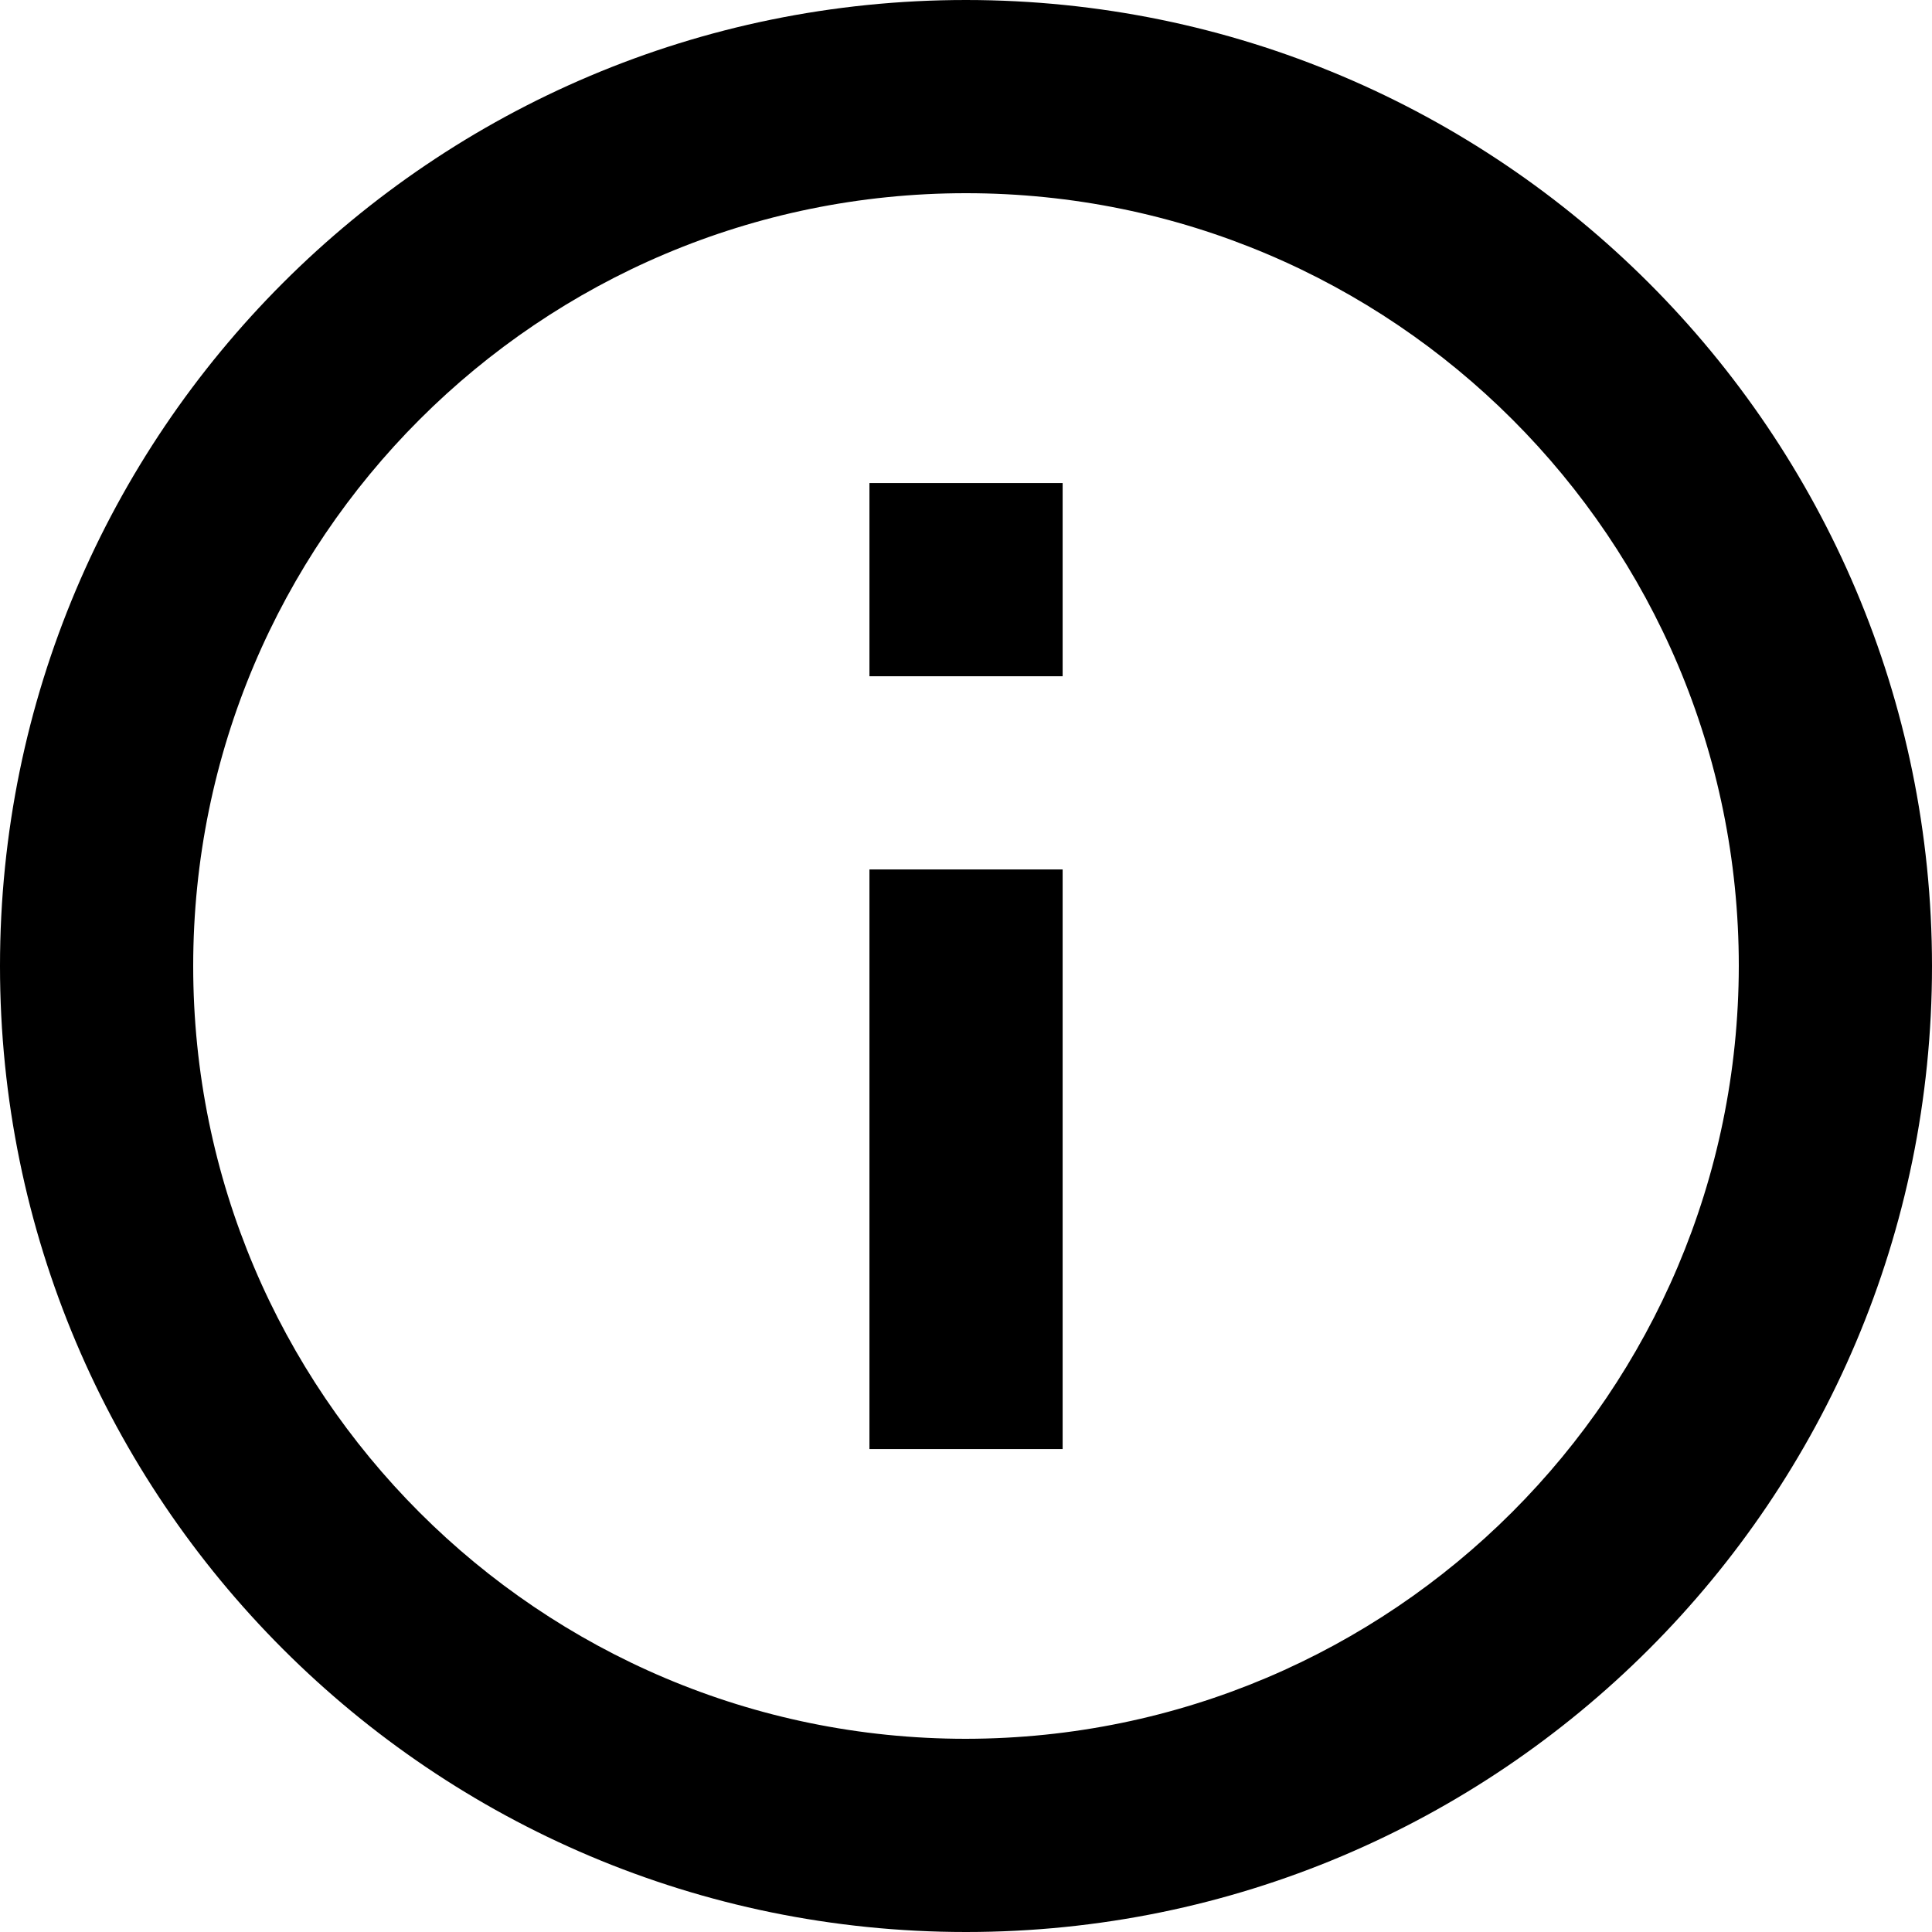
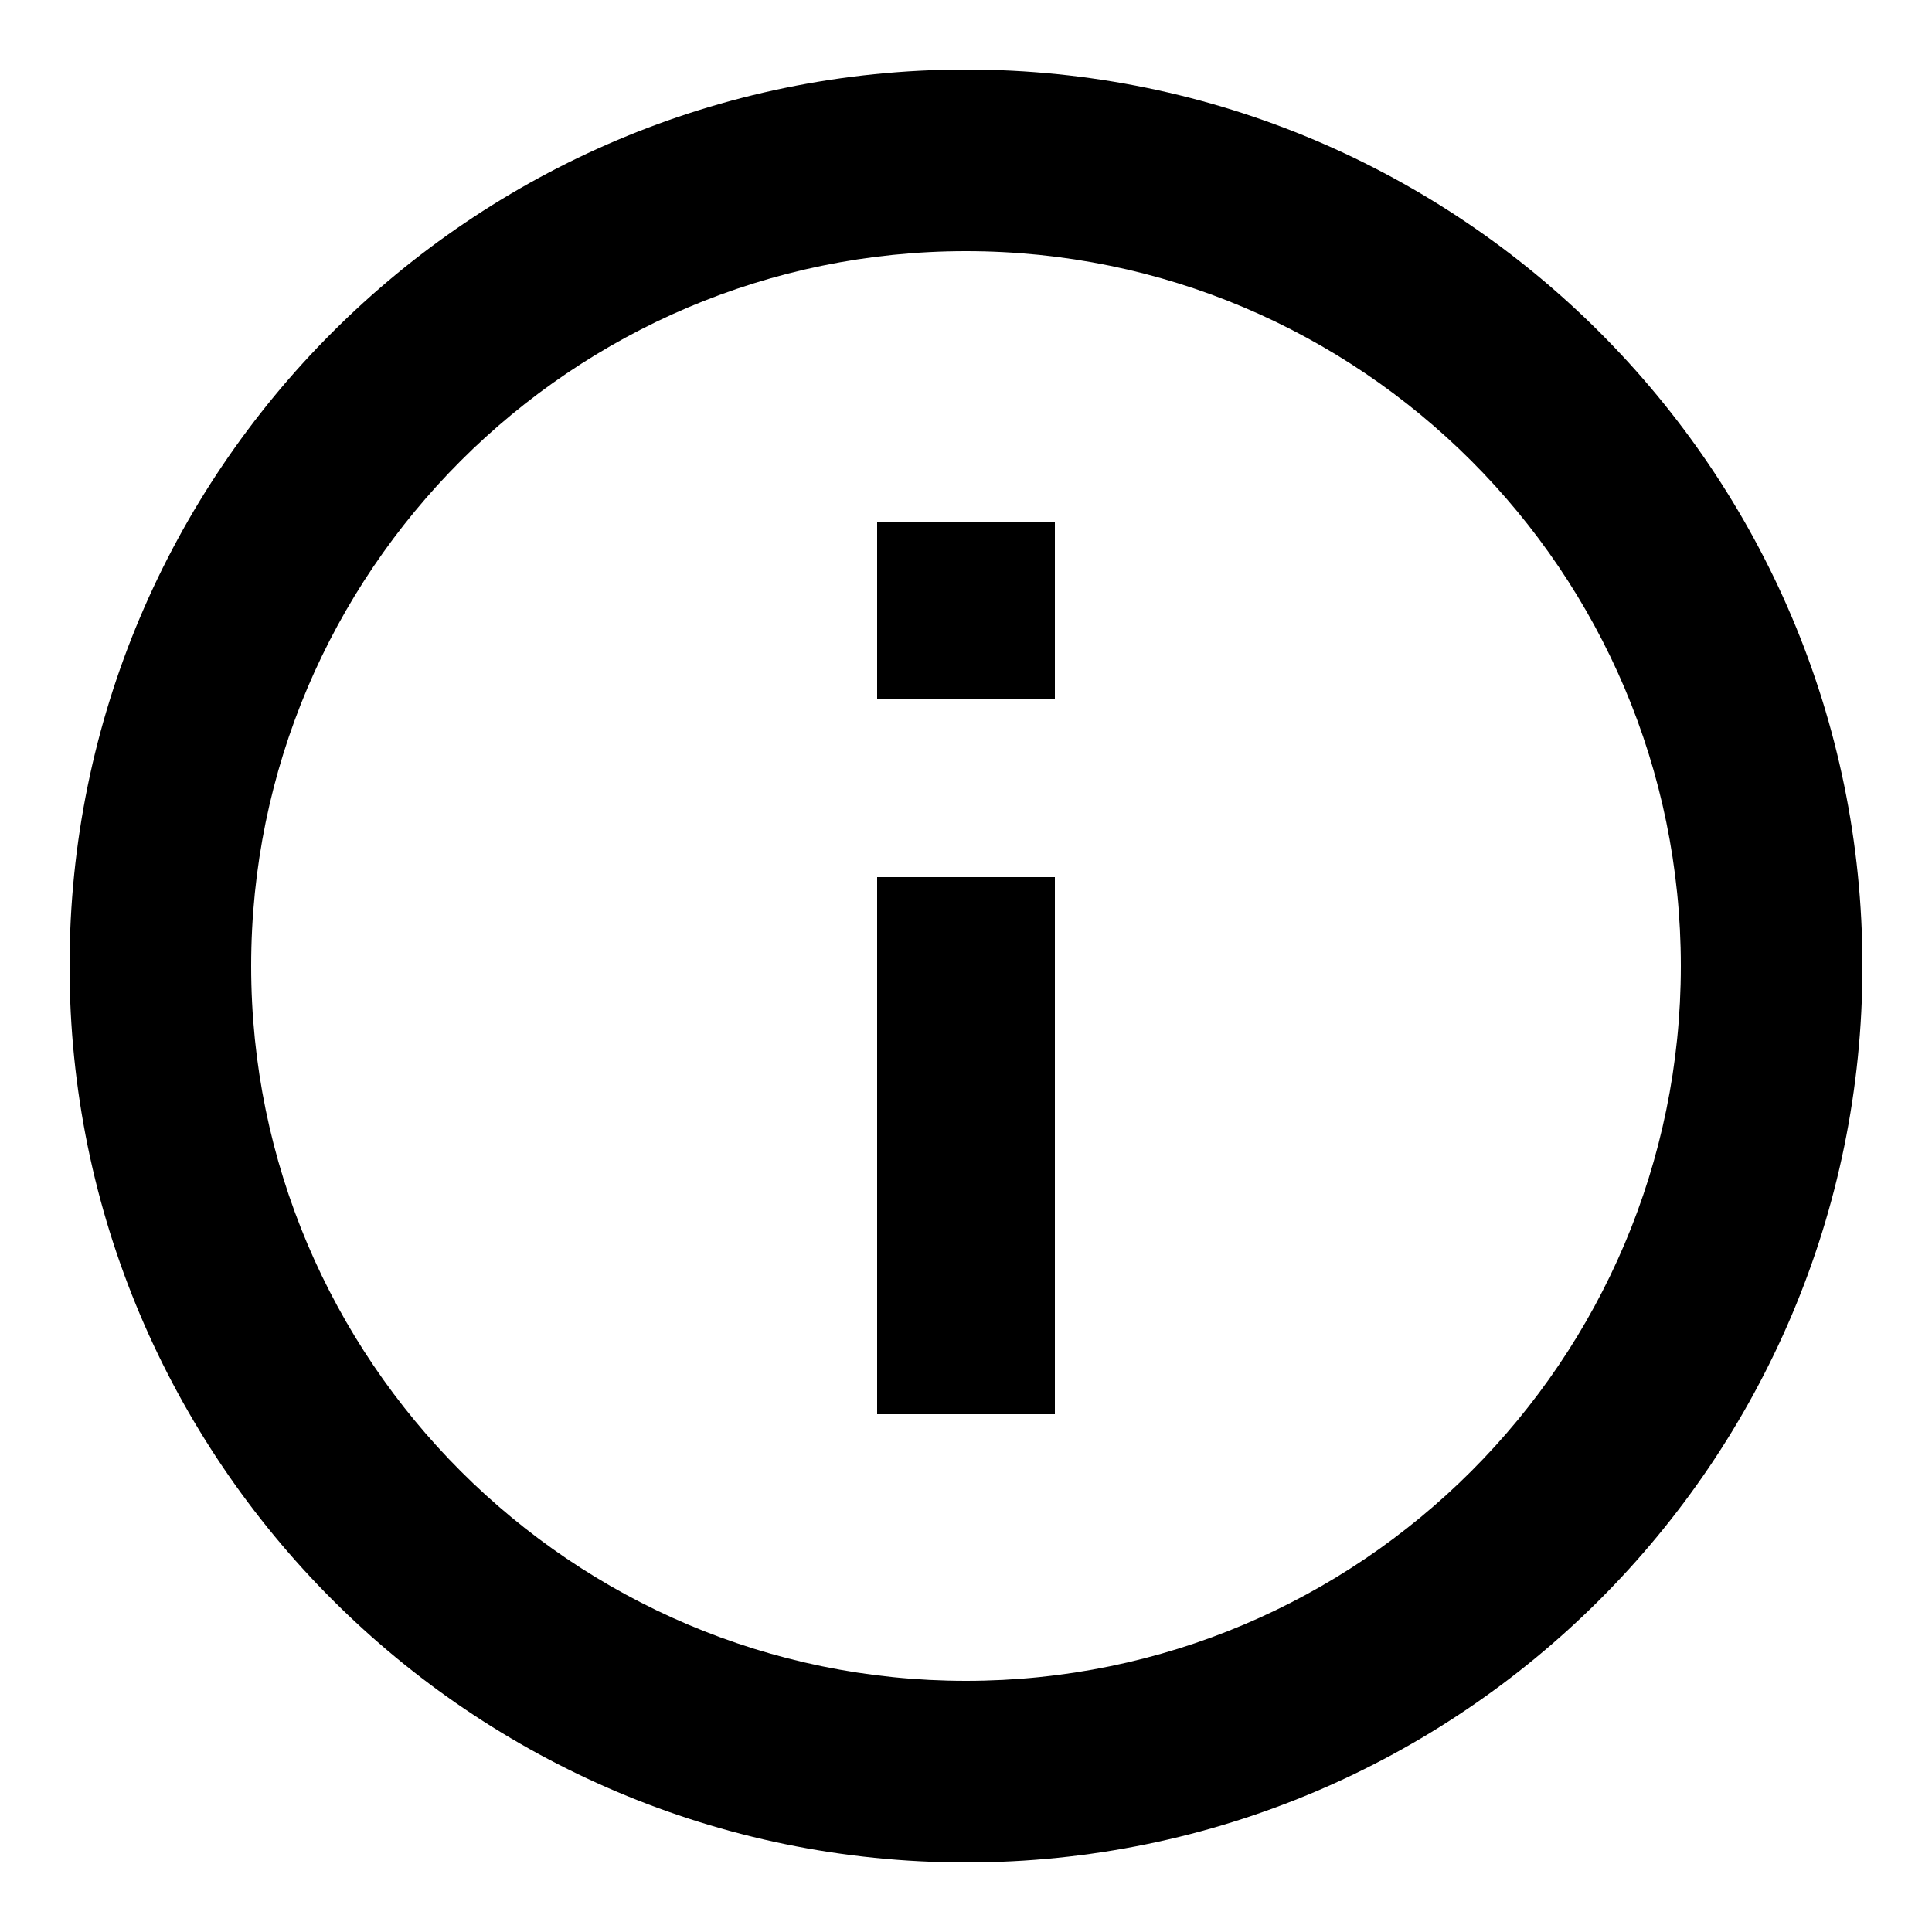
- <svg xmlns="http://www.w3.org/2000/svg" width="25.35" height="25.35" viewBox="0 0 25.35 25.35">
-   <path id="Icon_material-info-outline" data-name="Icon material-info-outline" d="M14.408,22.013h2.535V14.408H14.408ZM15.675,3A12.675,12.675,0,1,0,28.35,15.675,12.68,12.68,0,0,0,15.675,3Zm0,22.815a10.14,10.14,0,1,1,10.14-10.14A10.154,10.154,0,0,1,15.675,25.815ZM14.408,11.873h2.535V9.338H14.408Z" transform="translate(-3 -3)" />
+ <svg xmlns="http://www.w3.org/2000/svg" version="1.1" baseProfile="tiny" id="icon" x="0px" y="0px" viewBox="0 0 50 50" overflow="visible" xml:space="preserve">
+   <path id="Icon_material-info-outline" d="M22.7,36.6h4.6V22.7h-4.6V36.6z M25,1.8C12.2,1.8,1.8,12.2,1.8,25S12.2,48.2,25,48.2  S48.2,37.8,48.2,25C48.2,12.2,37.8,1.8,25,1.8z M25,43.5C14.8,43.5,6.5,35.2,6.5,25S14.8,6.5,25,6.5S43.5,14.8,43.5,25l0,0  C43.5,35.2,35.2,43.5,25,43.5z M22.7,18.1h4.6v-4.6h-4.6V18.1z" />
</svg>
